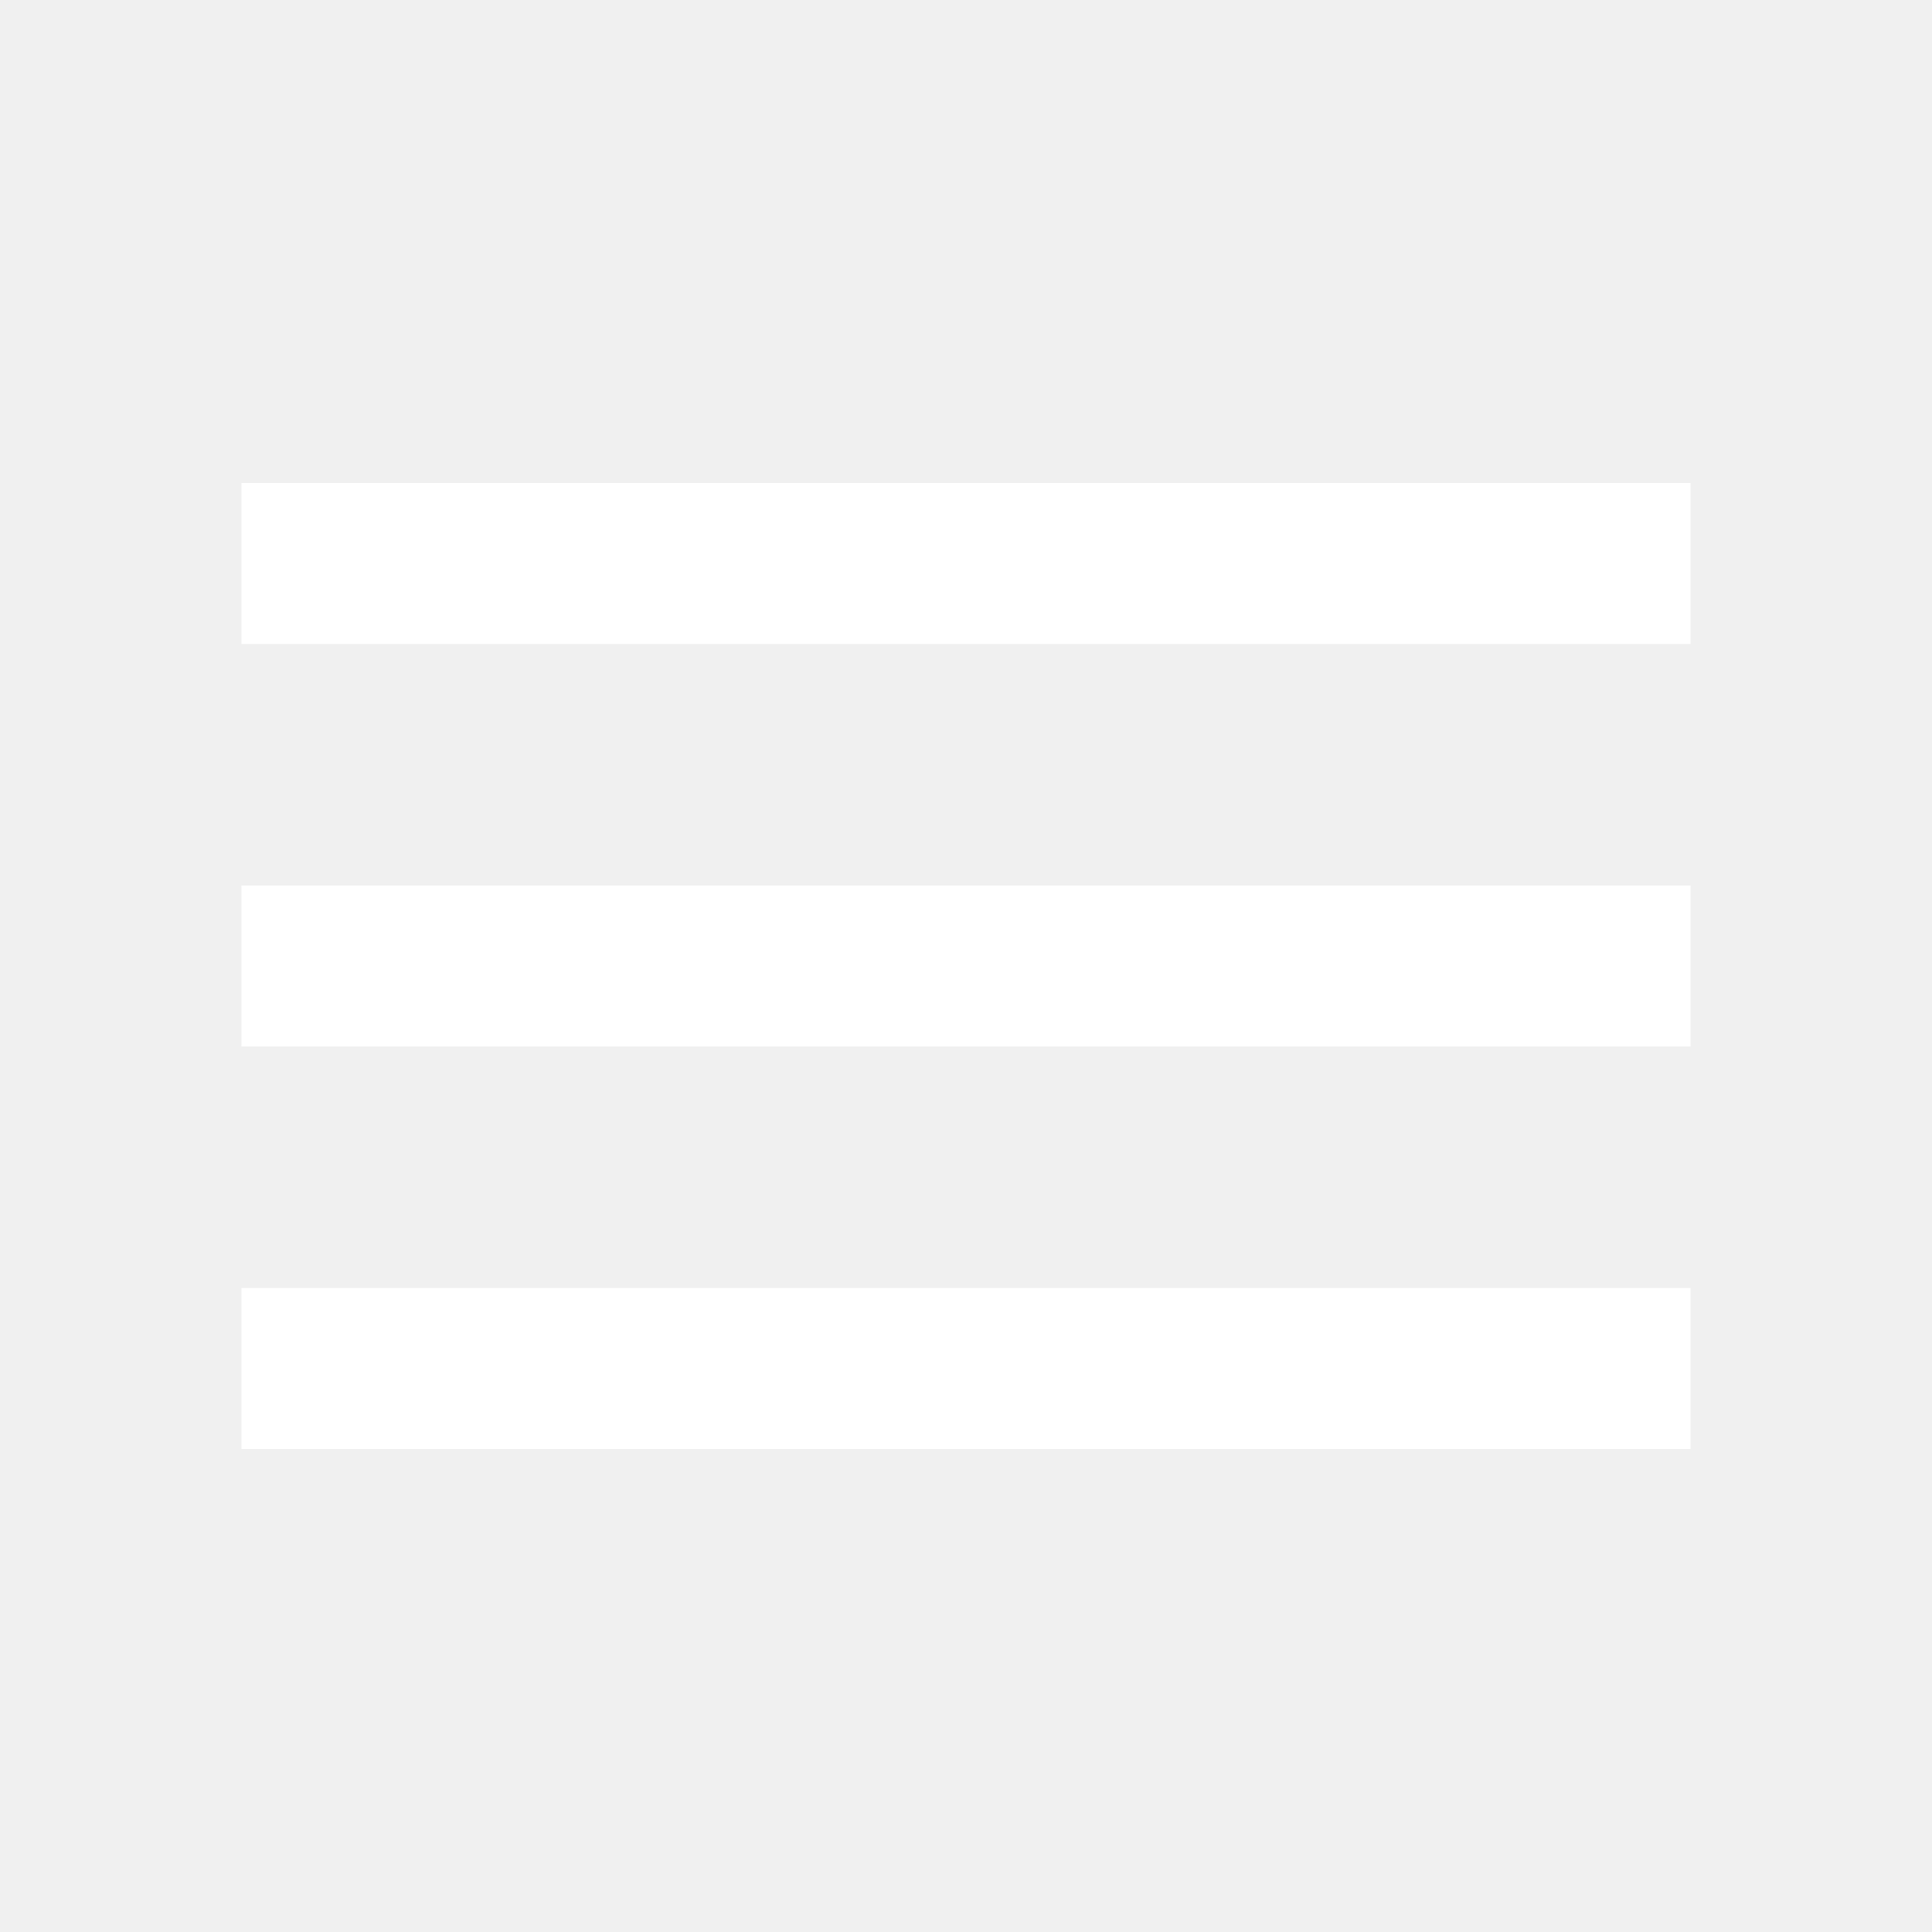
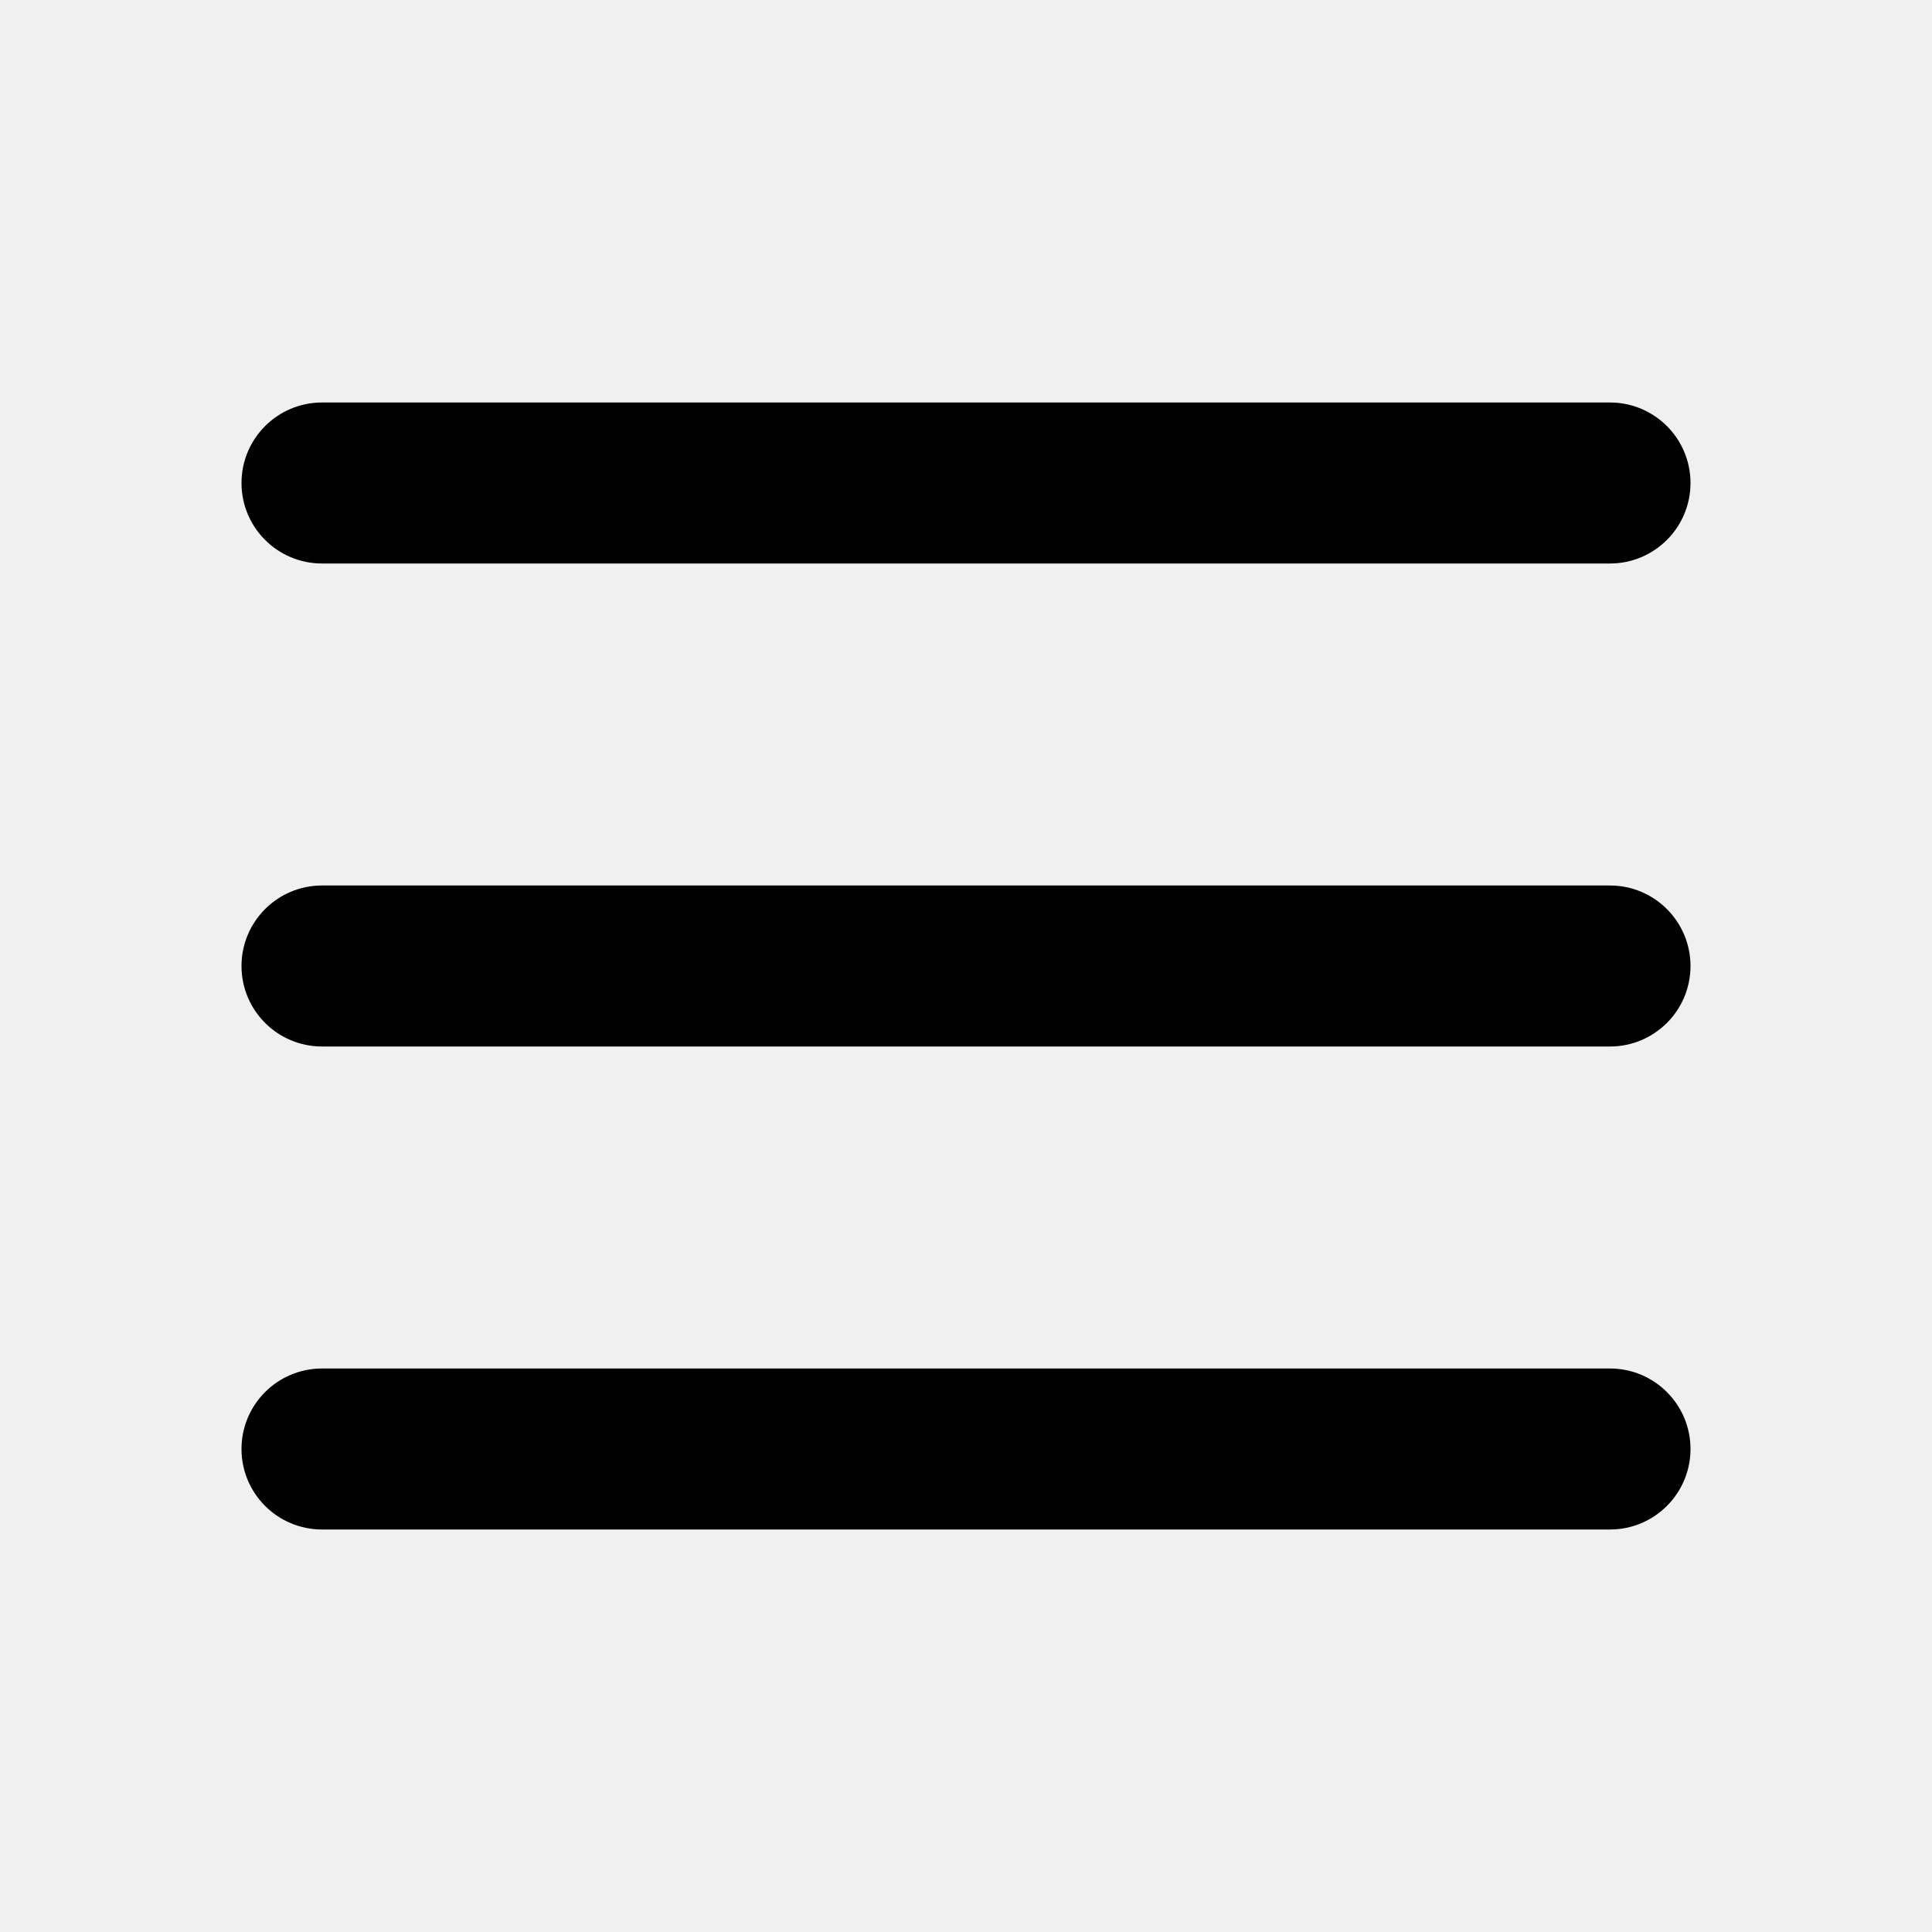
- <svg xmlns="http://www.w3.org/2000/svg" width="24" height="24" viewBox="0 0 24 24" fill="none">
-   <path fill-rule="evenodd" clip-rule="evenodd" d="M3 8V6H21V8H3ZM3 13H21V11H3V13ZM3 18H21V16H3V18Z" fill="white" />
+ <svg xmlns="http://www.w3.org/2000/svg" width="800px" height="800px" viewBox="0 0 24 24" fill="none">
+   <path fill-rule="evenodd" clip-rule="evenodd" d="M4 5C3.448 5 3 5.448 3 6C3 6.552 3.448 7 4 7H20C20.552 7 21 6.552 21 6C21 5.448 20.552 5 20 5H4ZM3 12C3 11.448 3.448 11 4 11H20C20.552 11 21 11.448 21 12C21 12.552 20.552 13 20 13H4C3.448 13 3 12.552 3 12ZM3 18C3 17.448 3.448 17 4 17H20C20.552 17 21 17.448 21 18C21 18.552 20.552 19 20 19H4C3.448 19 3 18.552 3 18Z" fill="#000000" />
</svg>
